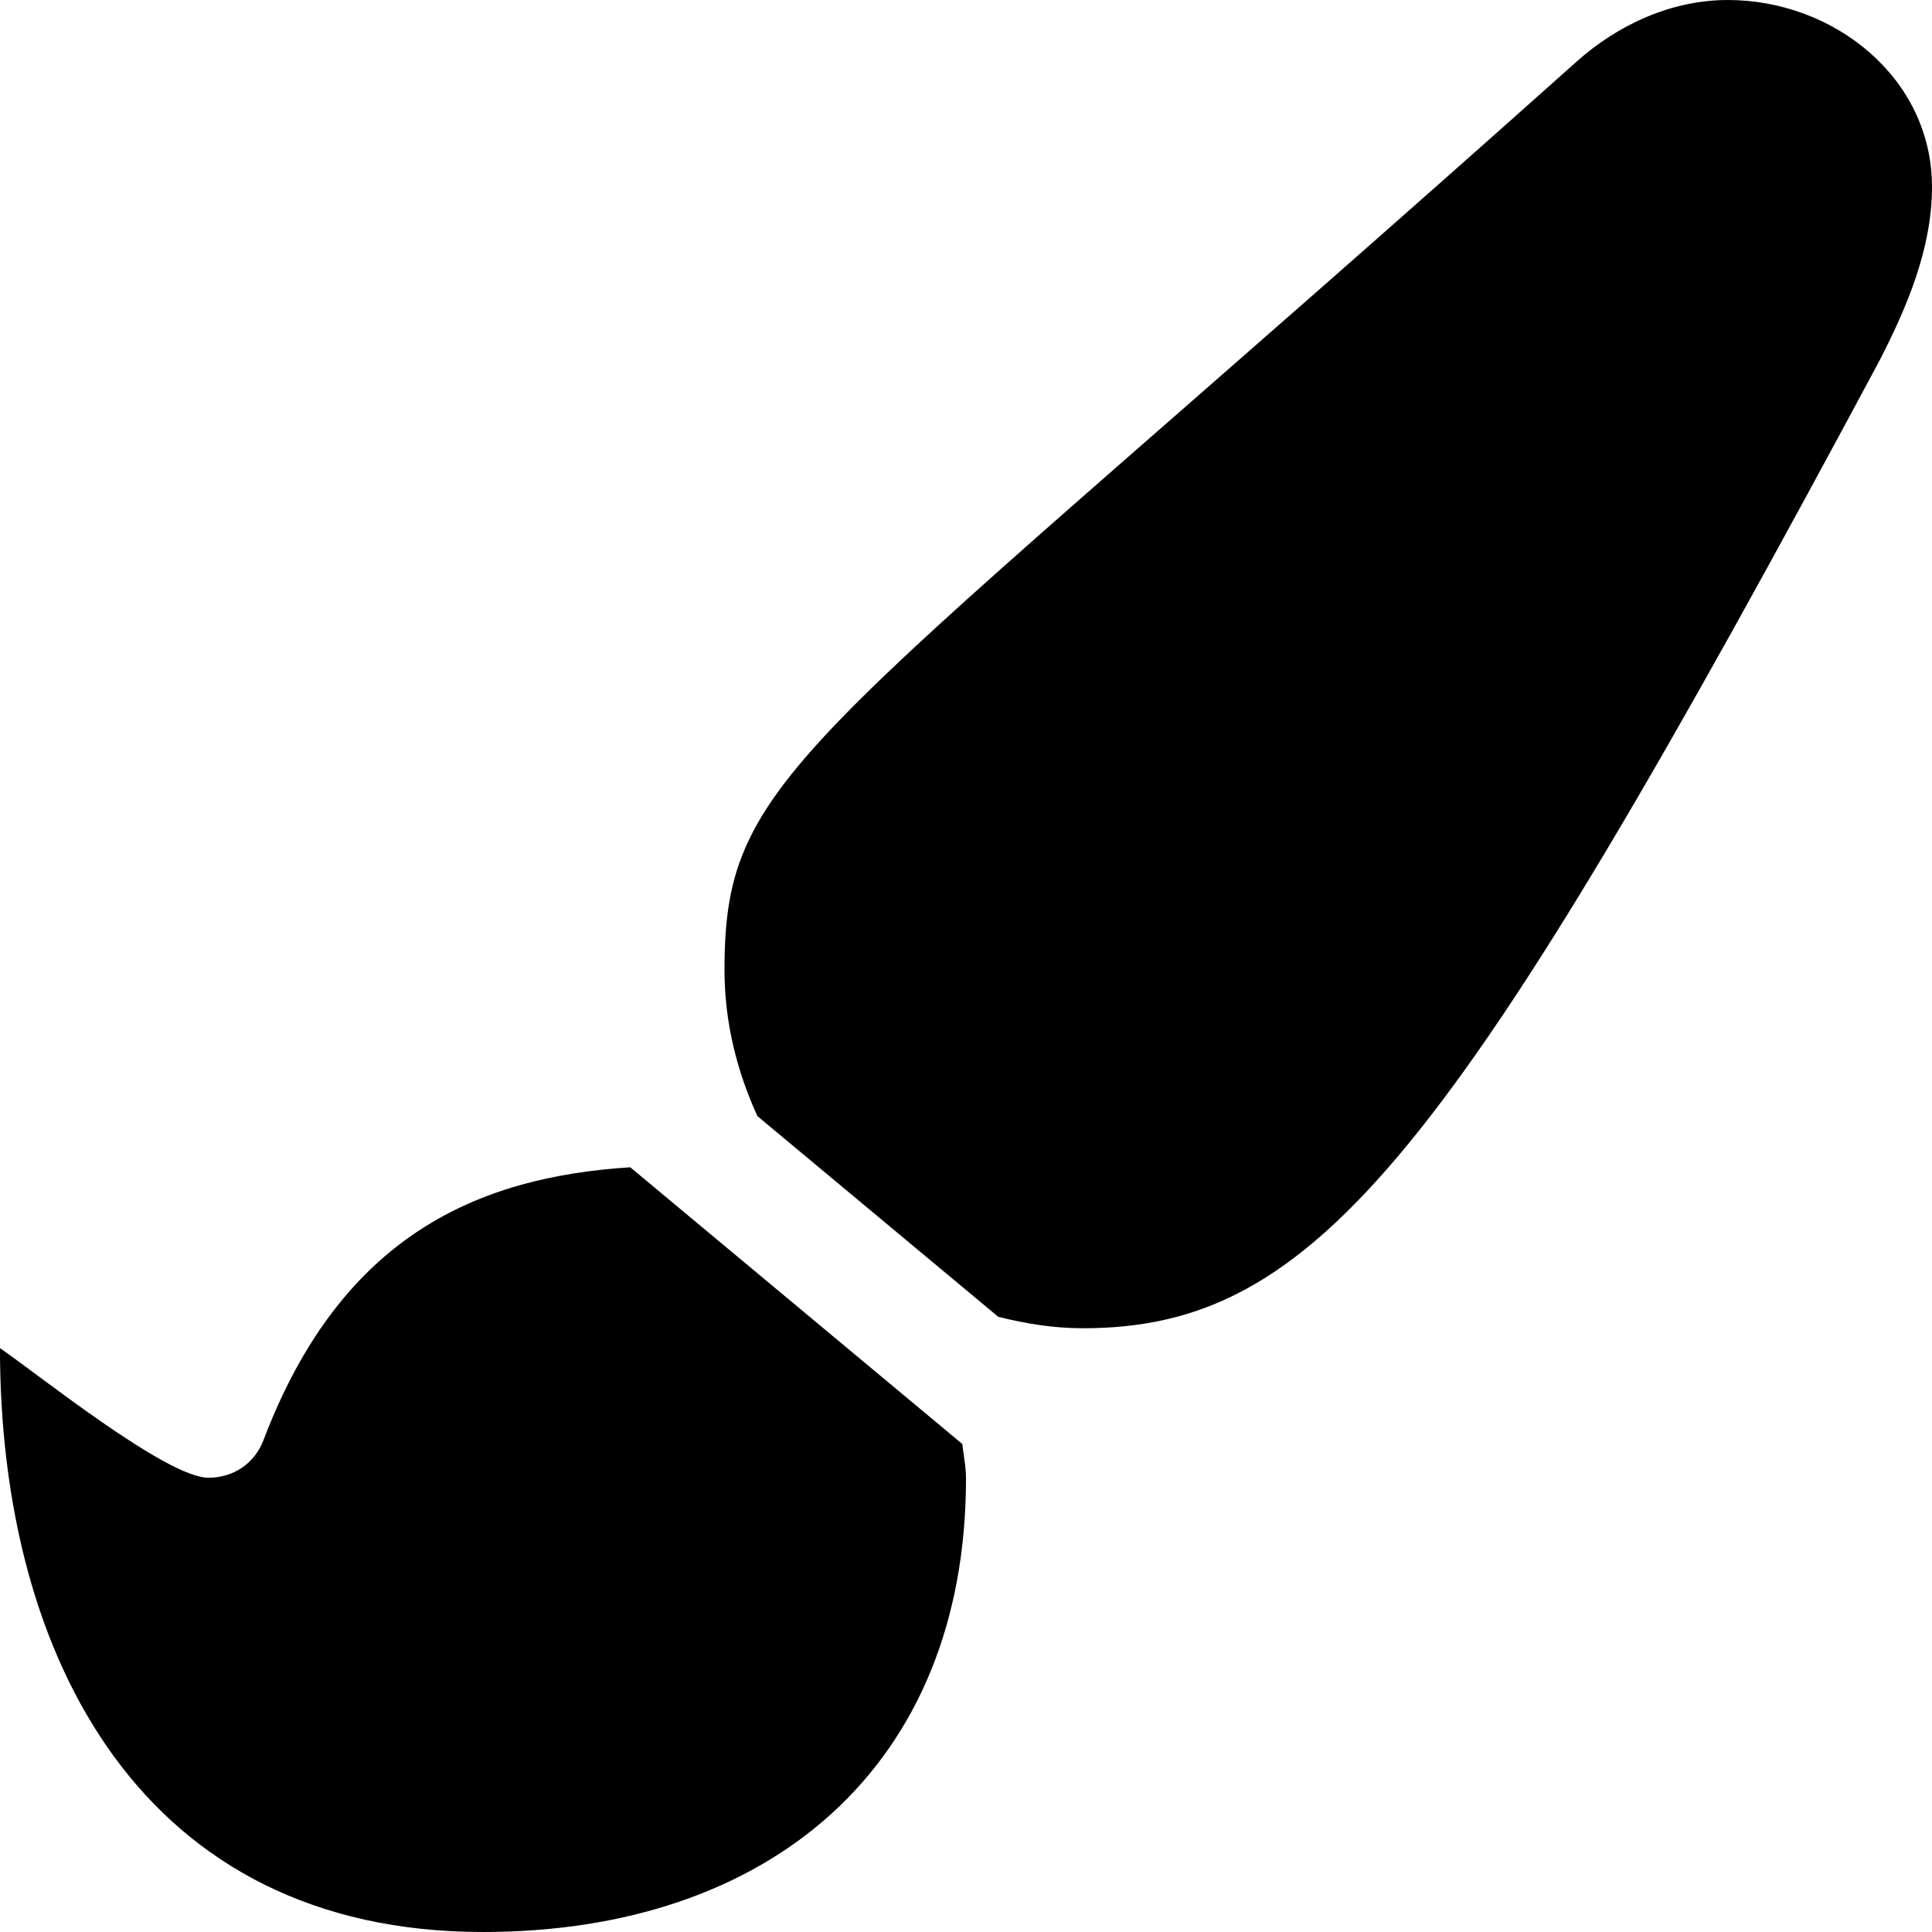
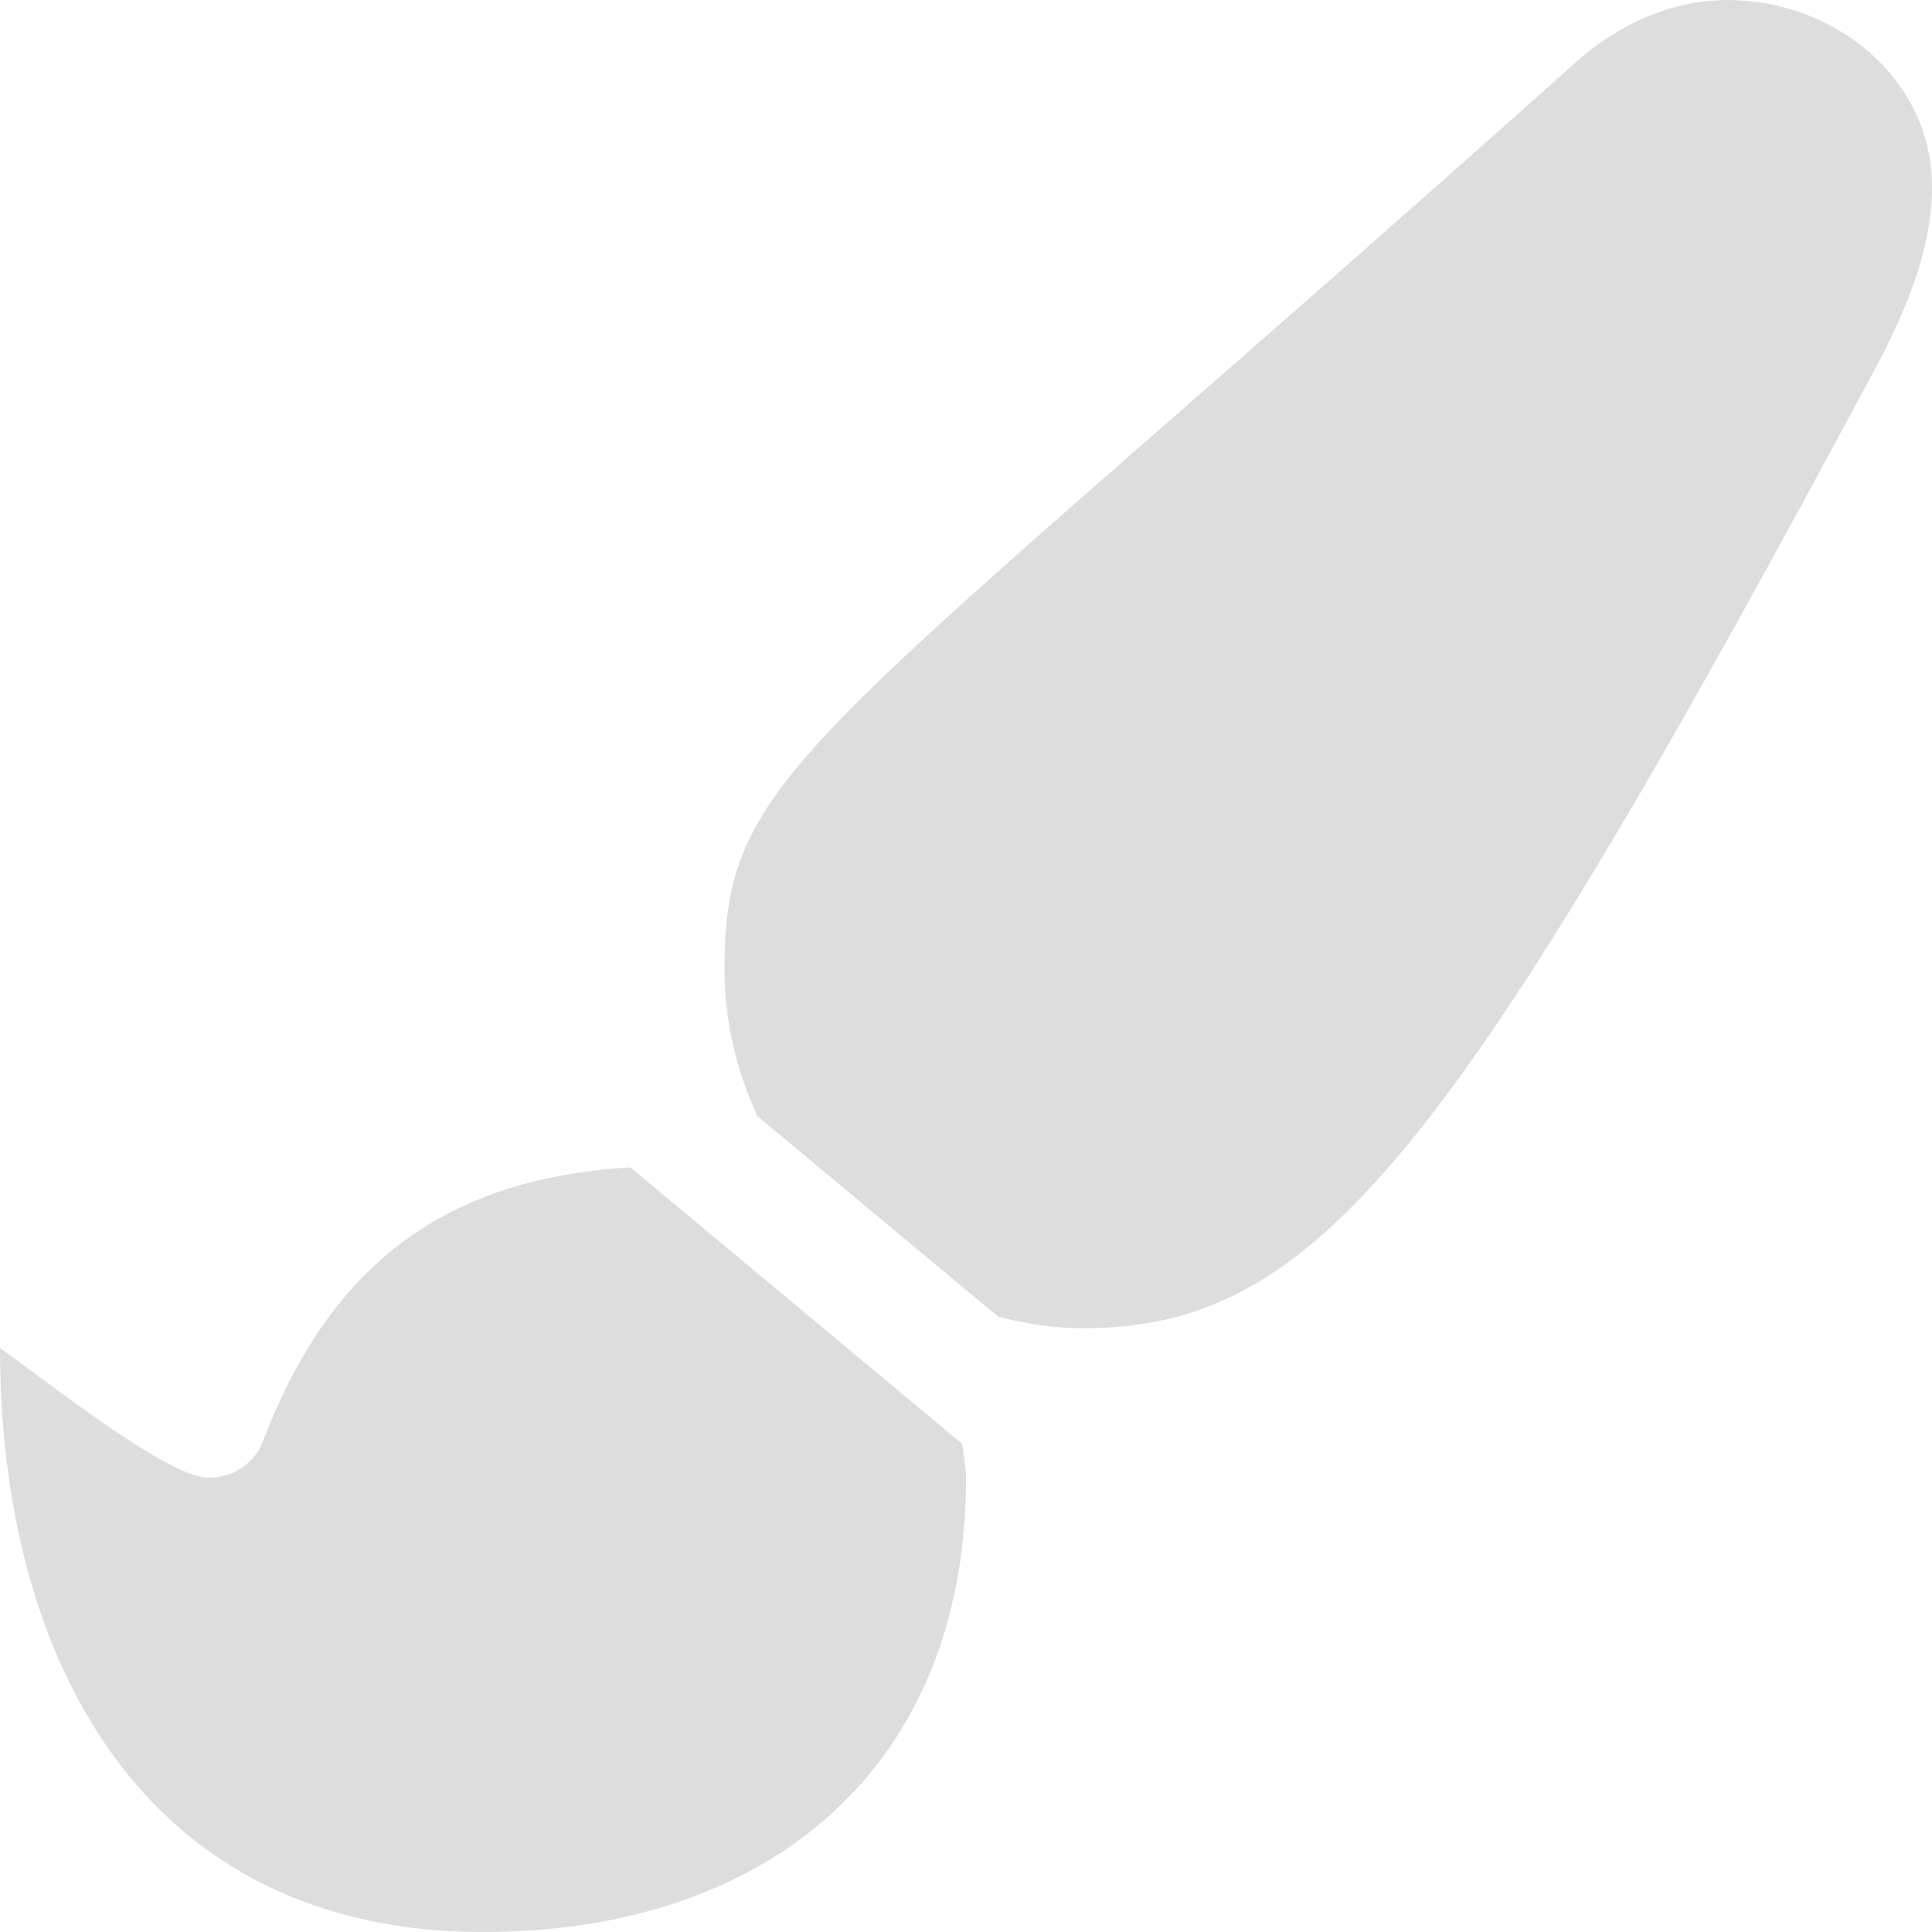
<svg xmlns="http://www.w3.org/2000/svg" aria-hidden="true" data-prefix="fas" data-icon="paint-brush" class="svg-inline--fa fa-paint-brush fa-w-16" role="img" viewBox="0 0 512 512">
-   <path fill="currentColor" d="M167.02 309.34c-40.12 2.58-76.53 17.86-97.19 72.3-2.35 6.21-8 9.98-14.59 9.98-11.11 0-45.46-27.67-55.25-34.35C0 439.62 37.93 512 128 512c75.86 0 128-43.77 128-120.19 0-3.11-.65-6.08-.97-9.13l-88.01-73.34zM457.89 0c-15.16 0-29.37 6.71-40.21 16.45C213.27 199.05 192 203.34 192 257.09c0 13.7 3.25 26.76 8.73 38.7l63.82 53.18c7.21 1.8 14.64 3.03 22.39 3.03 62.11 0 98.11-45.47 211.16-256.46 7.38-14.35 13.9-29.85 13.9-45.99C512 20.64 486 0 457.89 0z" />
+   <path fill="#ddd" d="M167.02 309.34c-40.12 2.58-76.53 17.86-97.19 72.3-2.35 6.21-8 9.98-14.59 9.98-11.11 0-45.46-27.67-55.25-34.35C0 439.62 37.93 512 128 512c75.86 0 128-43.77 128-120.19 0-3.11-.65-6.08-.97-9.13l-88.01-73.34zM457.89 0c-15.16 0-29.37 6.71-40.21 16.45C213.27 199.05 192 203.34 192 257.09c0 13.7 3.25 26.76 8.73 38.7l63.82 53.18c7.21 1.8 14.64 3.03 22.39 3.03 62.11 0 98.11-45.47 211.16-256.46 7.38-14.35 13.9-29.85 13.9-45.99C512 20.64 486 0 457.89 0z" />
</svg>
